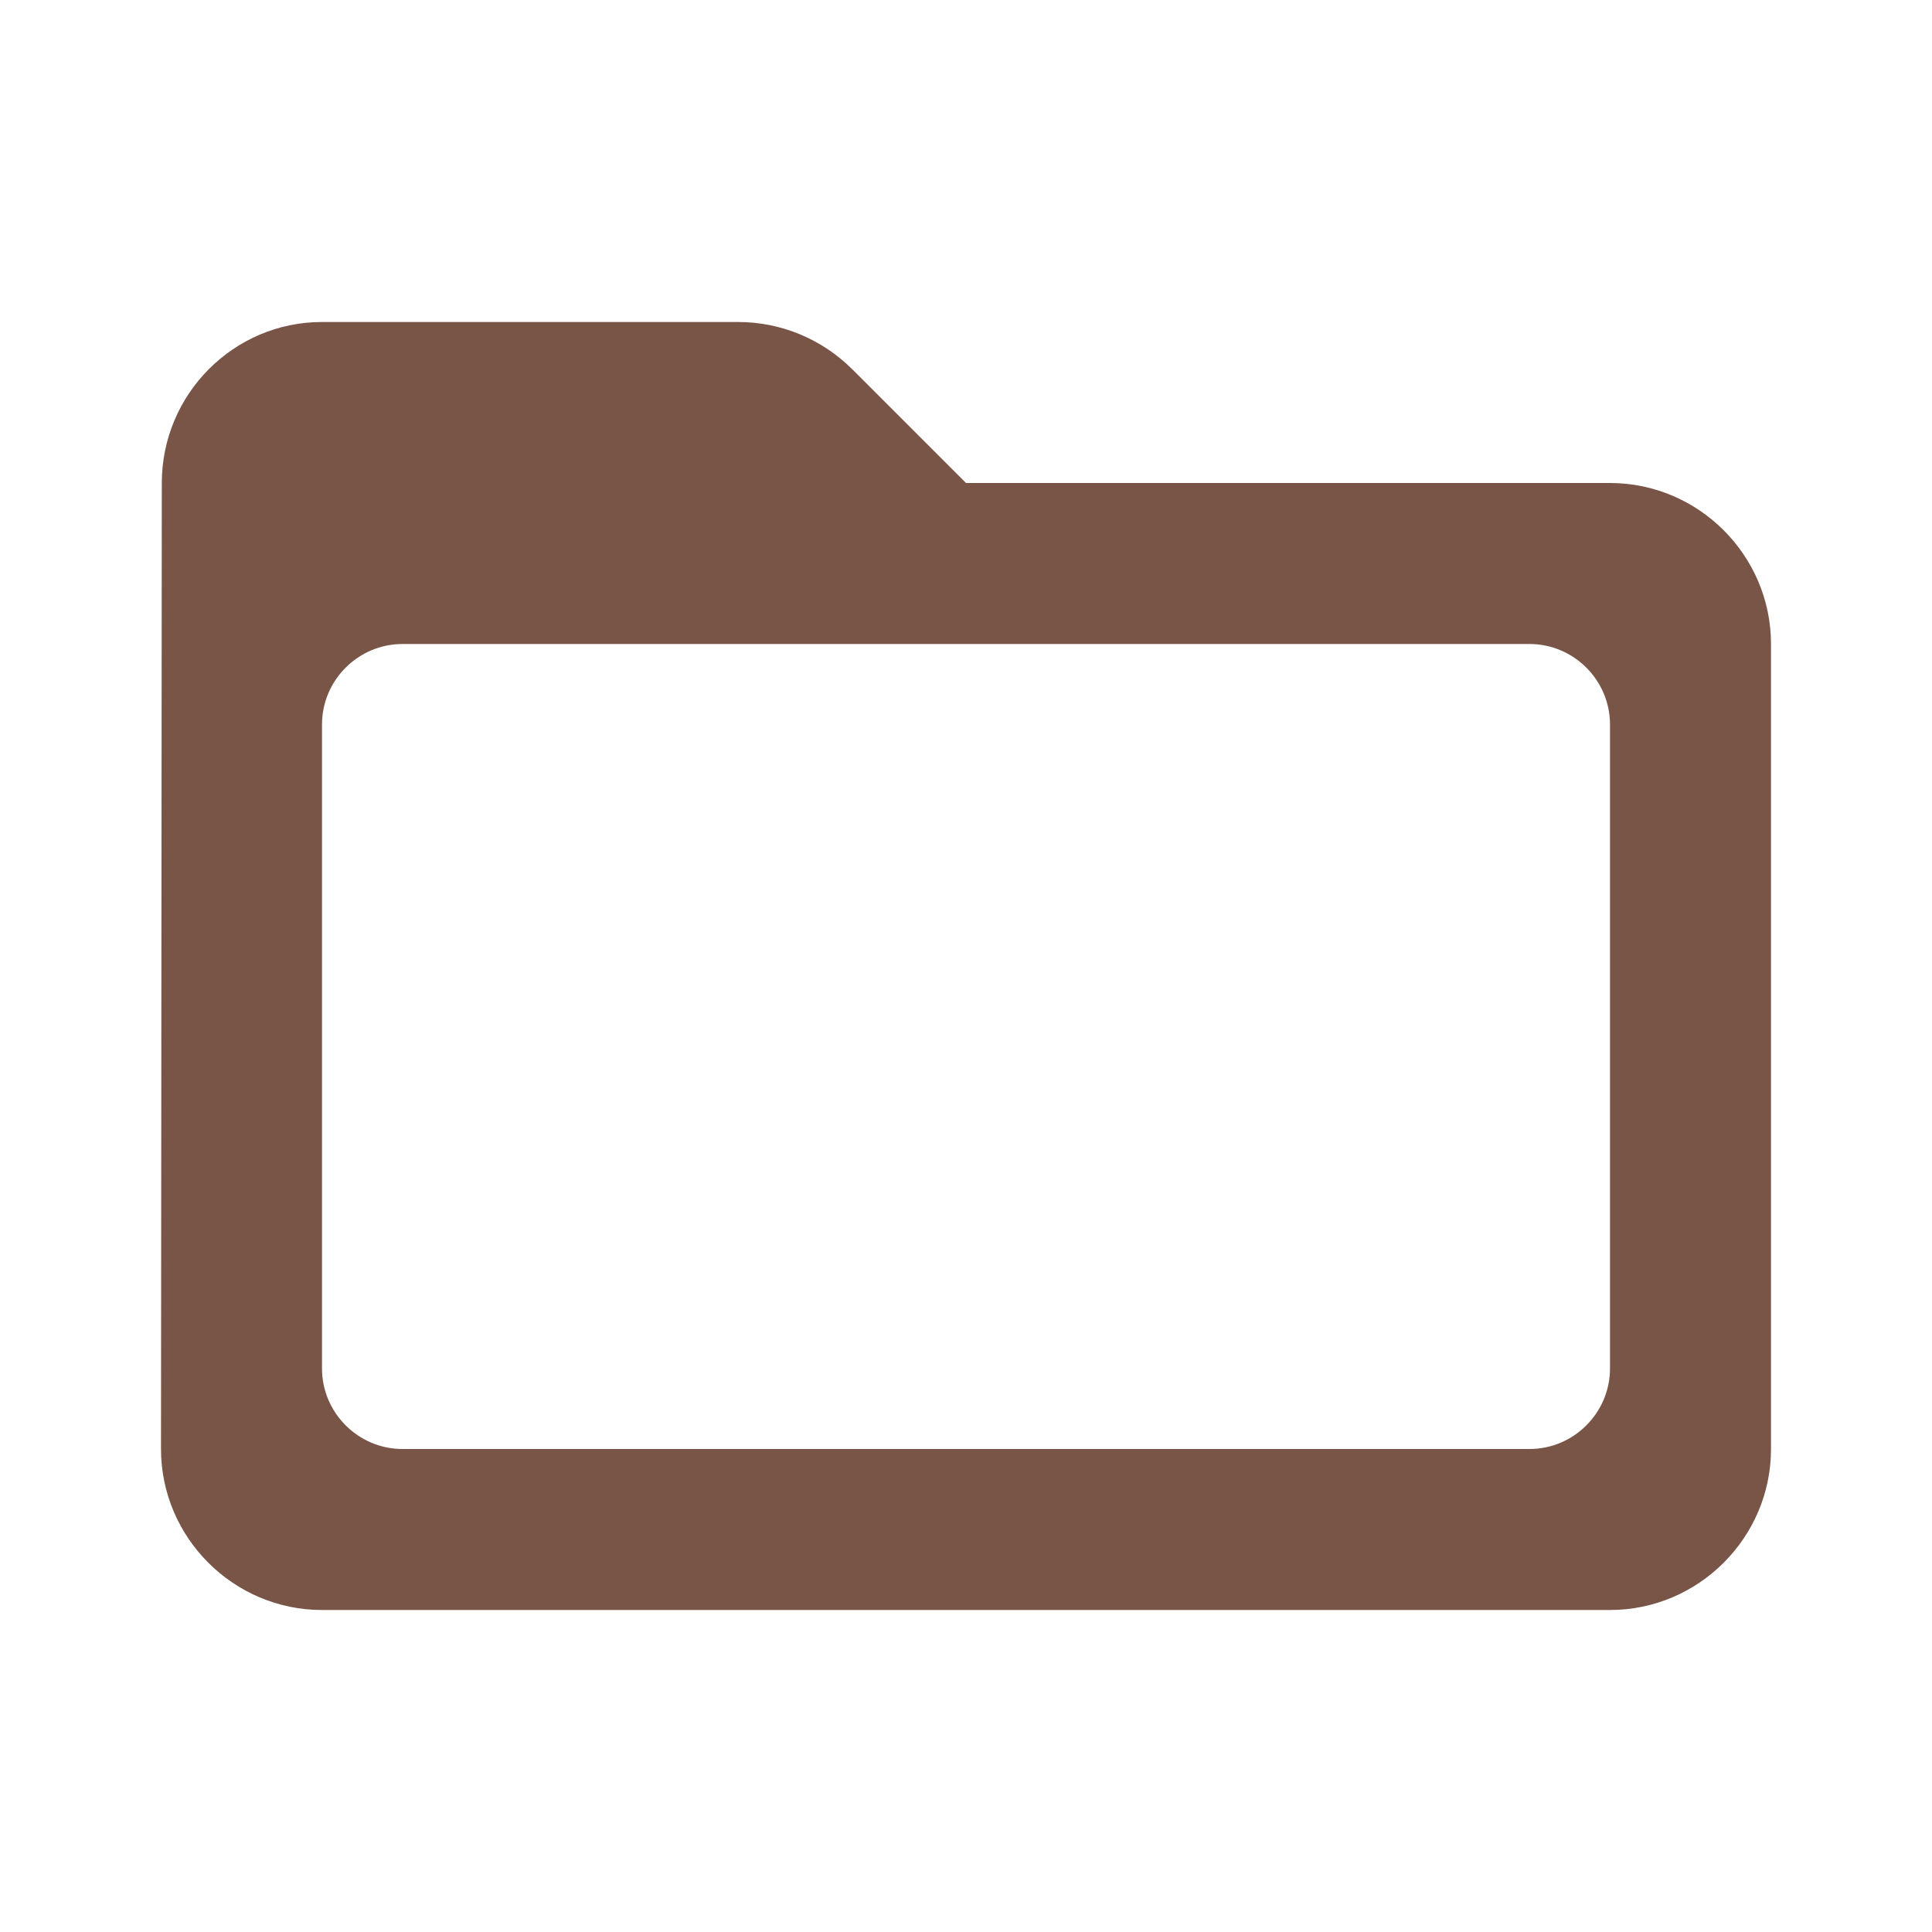
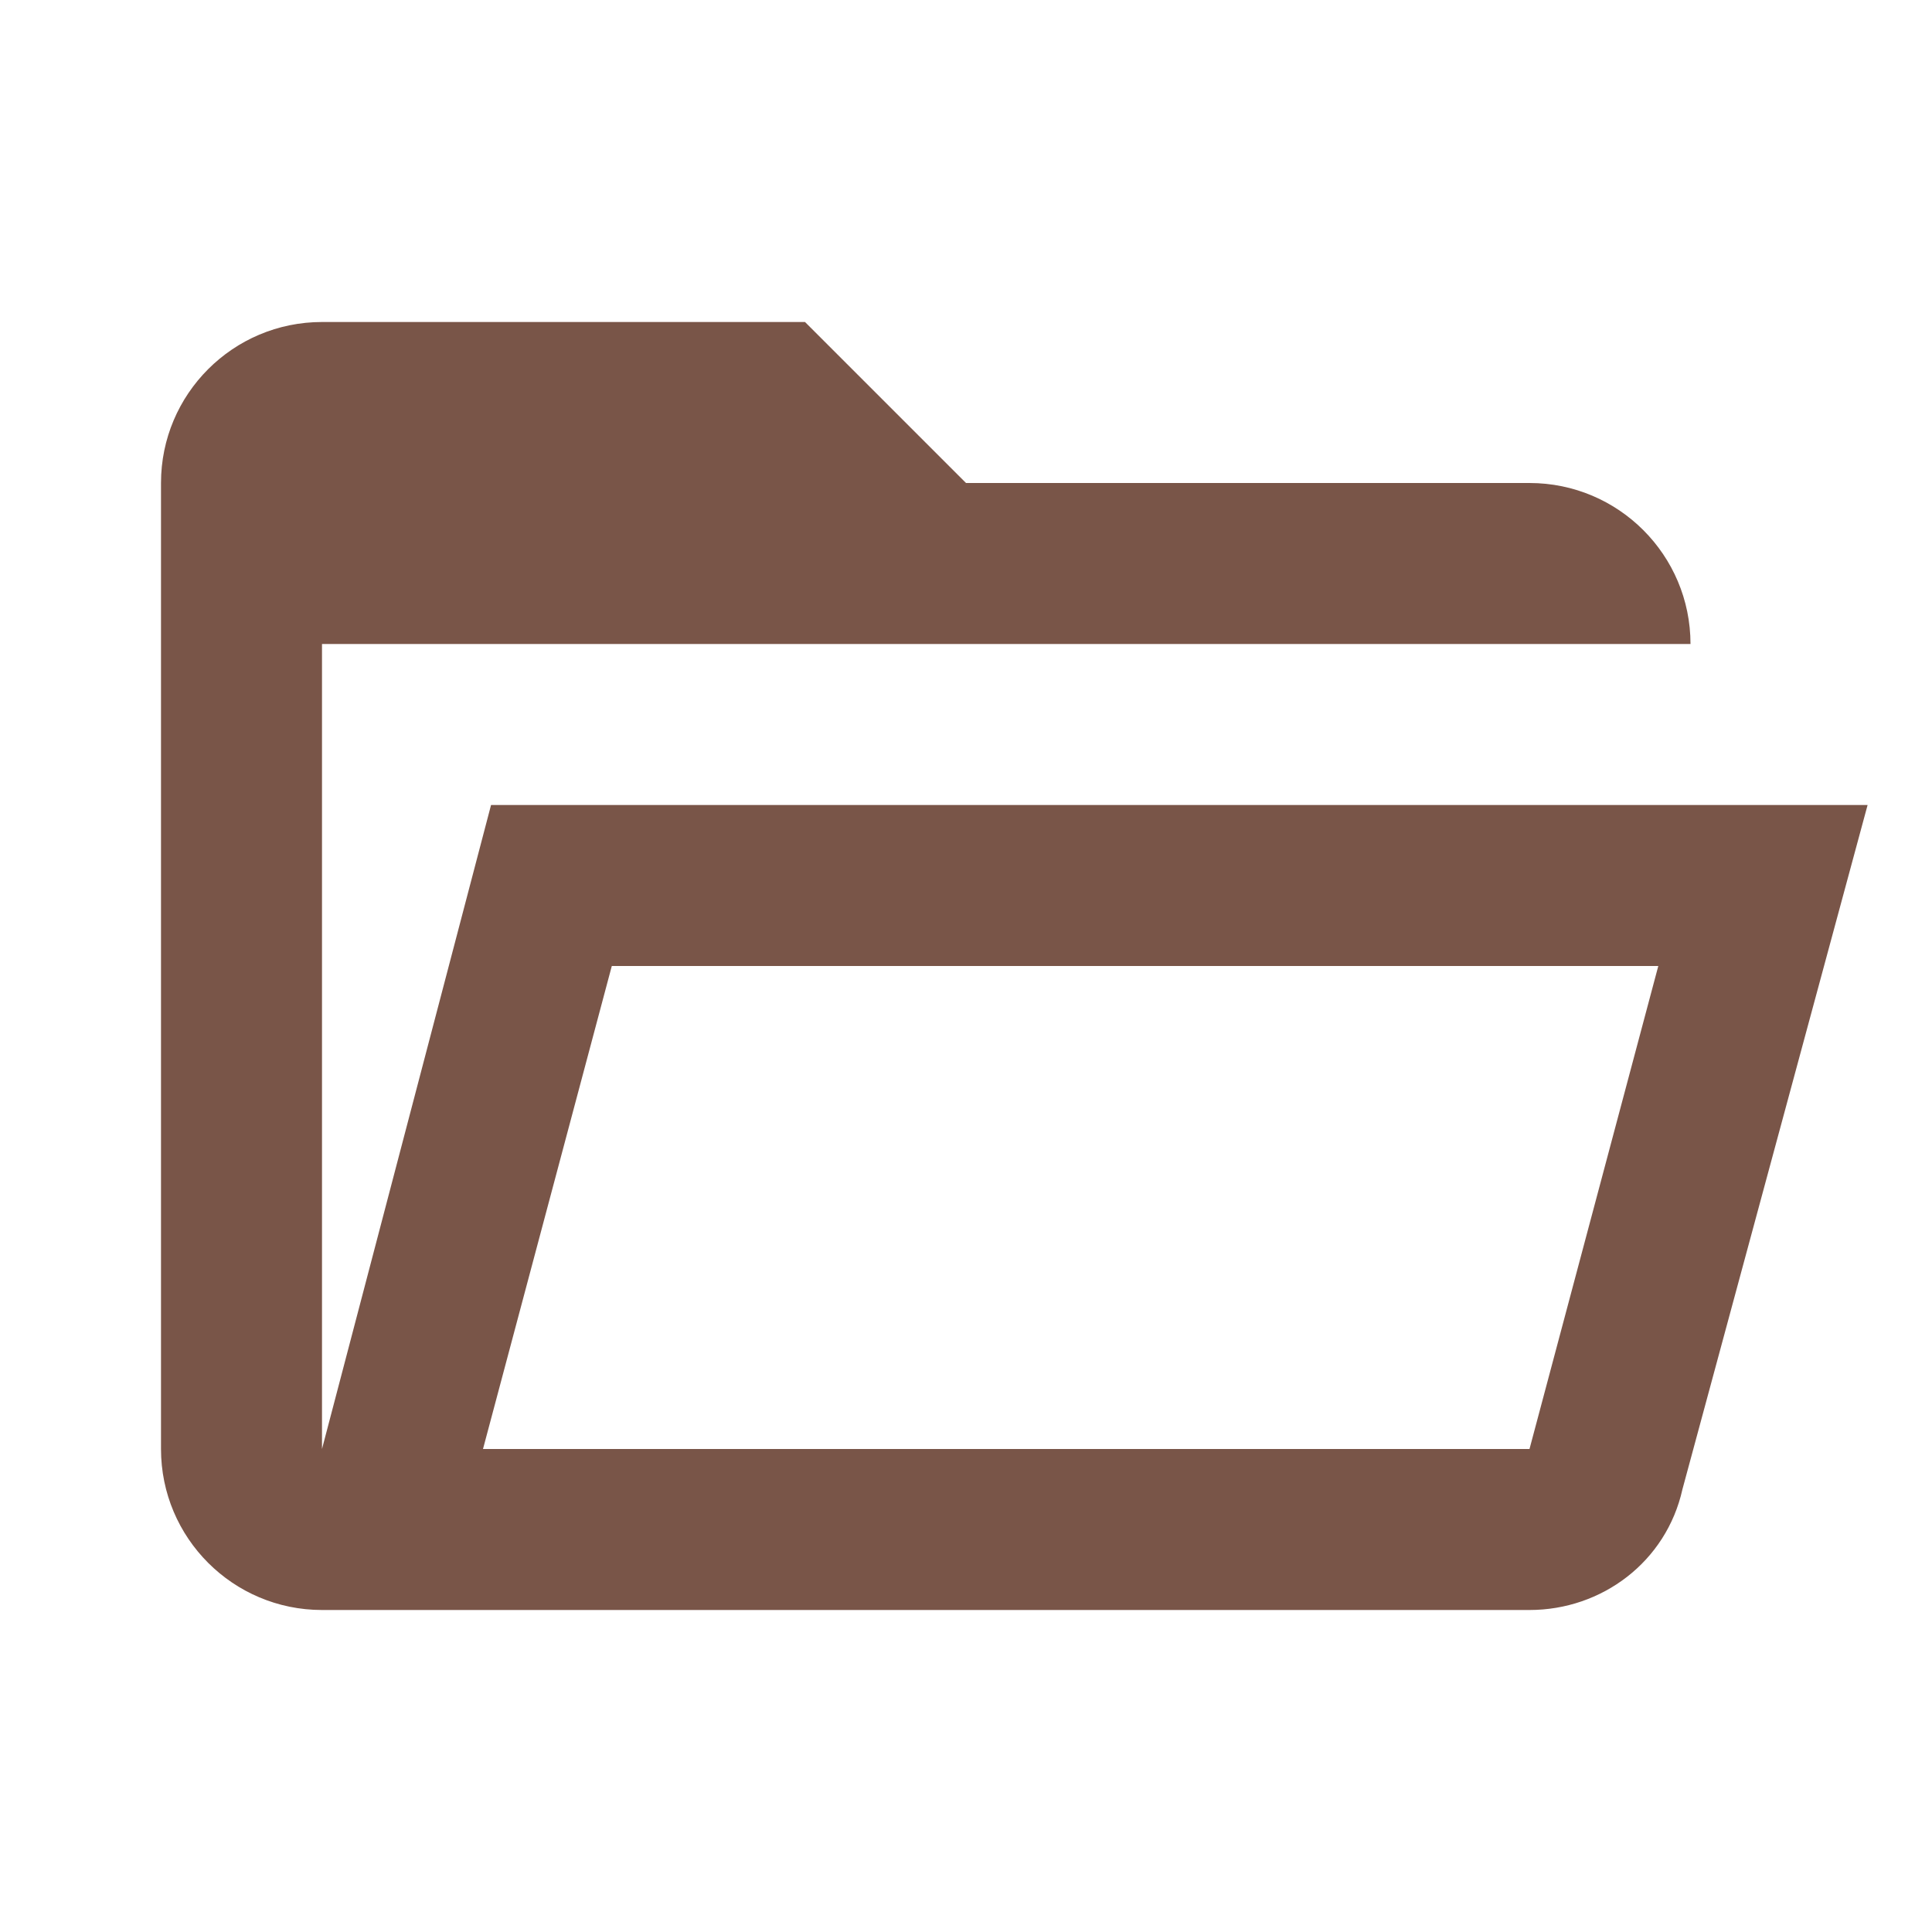
- <svg xmlns="http://www.w3.org/2000/svg" height="24" viewBox="0 0 24 24" width="24">
-   <path fill="#795548" d="M20 6h-8l-1.41-1.41C10.21 4.21 9.7 4 9.17 4H4c-1.1 0-1.99.9-1.99 2L2 18c0 1.1.9 2 2 2h16c1.1 0 2-.9 2-2V8c0-1.1-.9-2-2-2zm-1 12H5c-.55 0-1-.45-1-1V9c0-.55.45-1 1-1h14c.55 0 1 .45 1 1v8c0 .55-.45 1-1 1z" />
+ <svg xmlns="http://www.w3.org/2000/svg" version="1.1" width="24" height="24" viewBox="0 0 24 24">
+   <path fill="#795548" d="M6.1,10L4,18V8H21A2,2 0 0,0 19,6H12L10,4H4A2,2 0 0,0 2,6V18A2,2 0 0,0 4,20H19C19.9,20 20.7,19.4 20.9,18.5L23.2,10H6.1M19,18H6L7.6,12H20.6L19,18Z" />
</svg>
